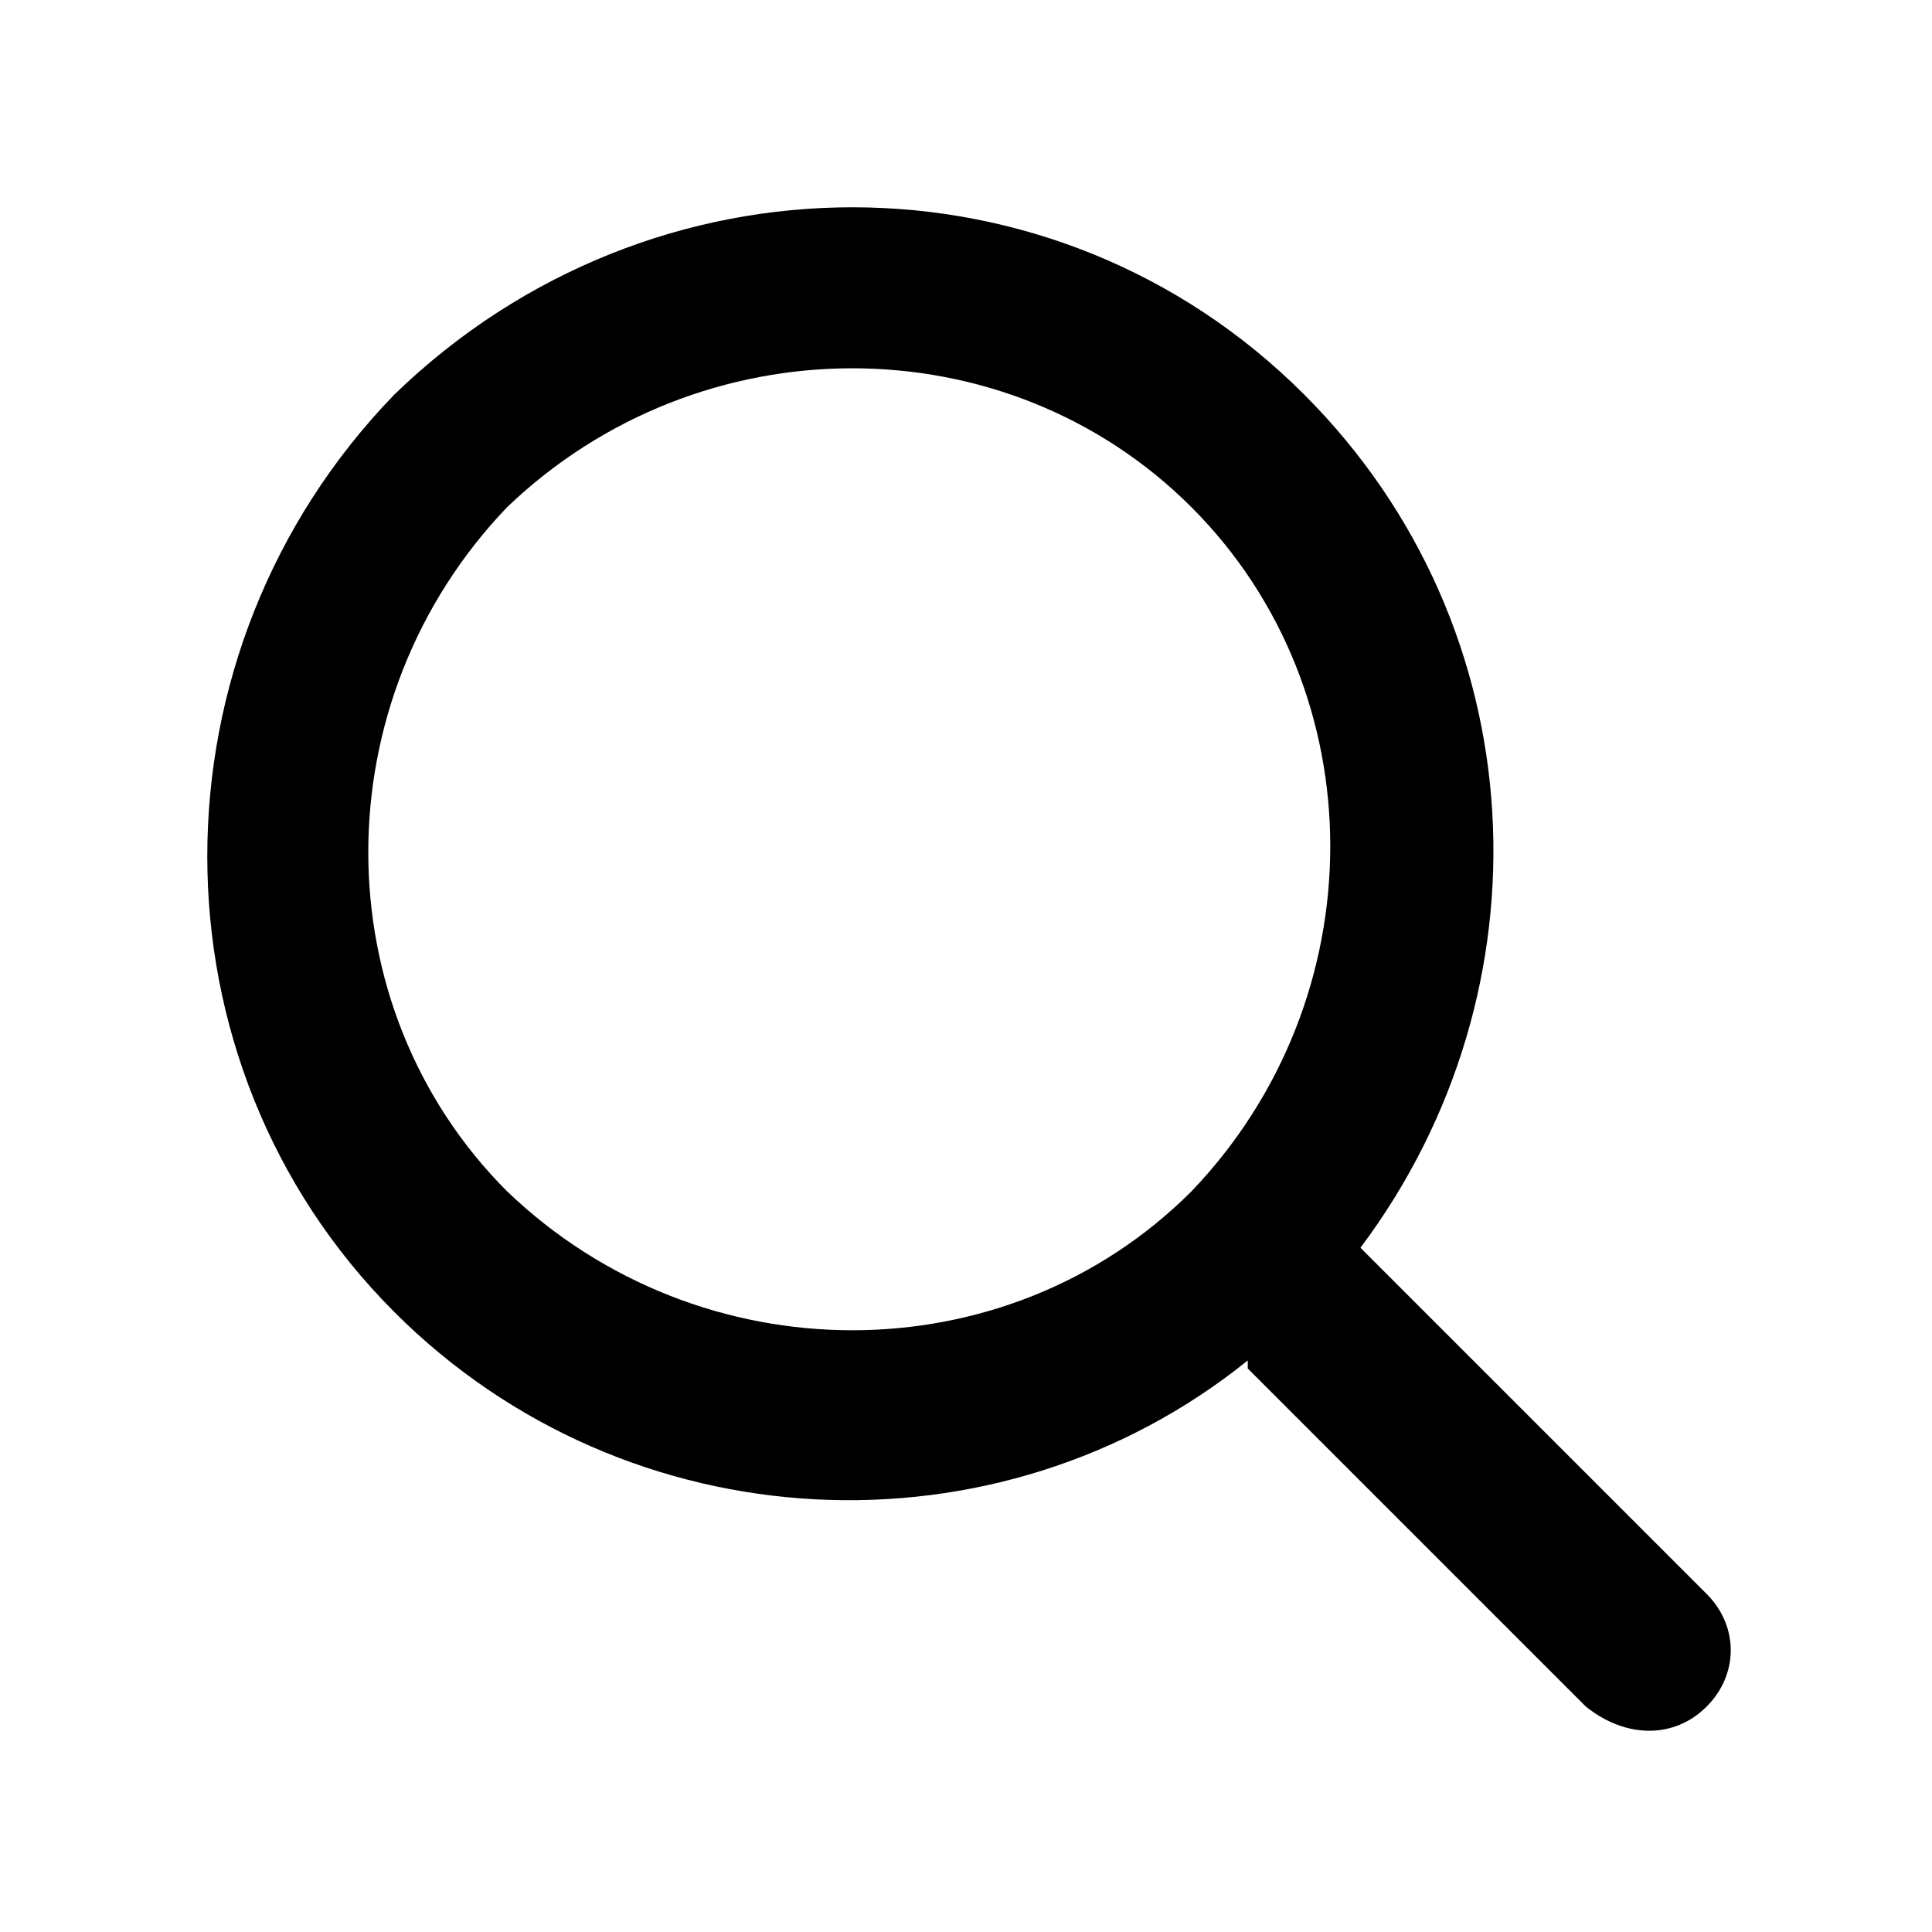
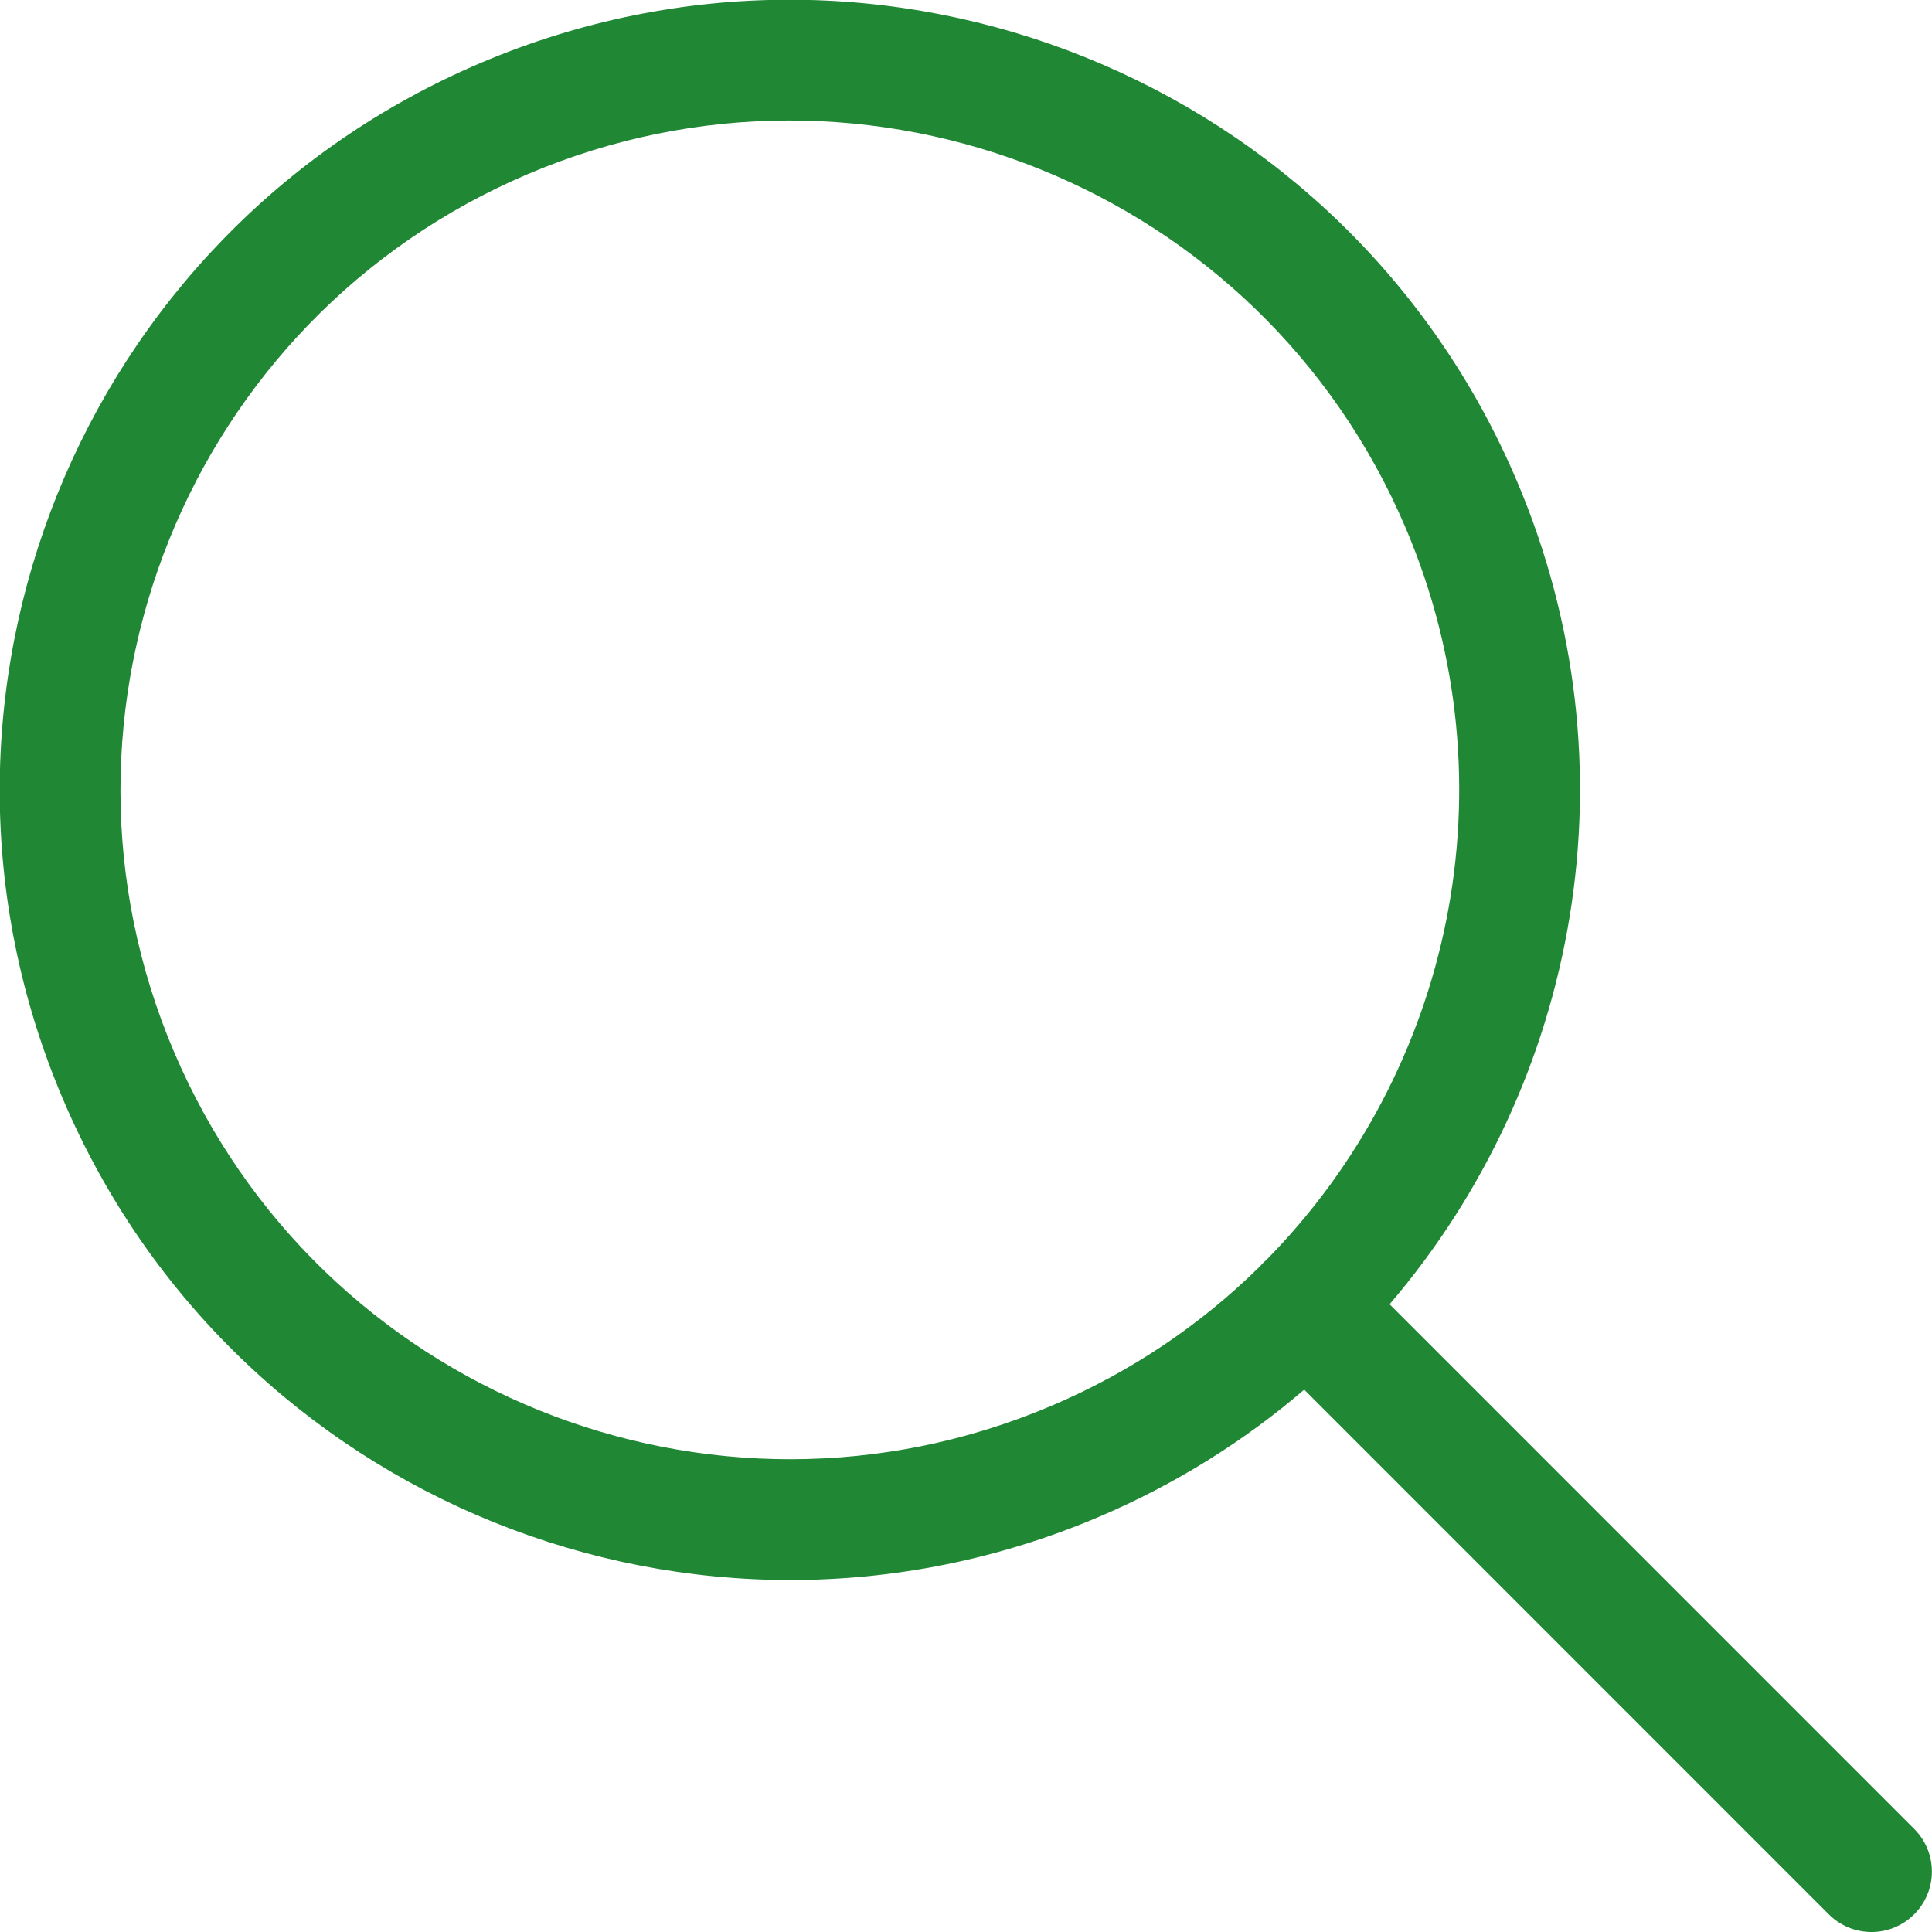
- <svg xmlns="http://www.w3.org/2000/svg" viewBox="0 0 24 24" width="24" height="24">
-   <path d="M16.9,15.5c2.4-3.2,2.2-7.7-0.7-10.6c-3.1-3.1-8.1-3.1-11.3,0c-3.1,3.2-3.1,8.3,0,11.4     c2.9,2.9,7.5,3.1,10.6,0.6c0,0.1,0,0.1,0,0.1l4.2,4.2c0.5,0.4,1.1,0.4,1.5,0c0.4-0.4,0.4-1,0-1.4L16.9,15.5     C16.9,15.5,16.9,15.5,16.9,15.5L16.9,15.5z M14.8,6.3c2.3,2.3,2.3,6.1,0,8.5c-2.3,2.3-6.1,2.3-8.5,0C4,12.5,4,8.7,6.3,6.3     C8.7,4,12.5,4,14.8,6.3z" />
+ <svg xmlns="http://www.w3.org/2000/svg" width="36" height="36" viewBox="0 0 36 36" fill="none">
+   <g id="icon/24/search">
+     <path id="Combined Shape" fill-rule="evenodd" clip-rule="evenodd" d="M8.96 1.171C16.442 -2.008 25.084 1.479 28.264 8.961C30.526 14.281 29.415 20.19 25.893 24.303L35.669 34.08C36.108 34.519 36.108 35.231 35.668 35.671C35.229 36.11 34.517 36.11 34.077 35.671L24.302 25.894C23.184 26.853 21.902 27.658 20.475 28.265C12.995 31.445 4.351 27.957 1.171 20.476C-2.009 12.995 1.479 4.352 8.96 1.171ZM23.602 23.472C23.579 23.492 23.556 23.513 23.534 23.535C23.512 23.557 23.491 23.58 23.471 23.603C22.385 24.674 21.083 25.562 19.595 26.194C13.258 28.888 5.935 25.933 3.241 19.596C0.548 13.259 3.502 5.936 9.84 3.242C16.178 0.548 23.5 3.503 26.194 9.841C28.229 14.629 27.039 19.98 23.602 23.472Z" fill="#208834" />
+   </g>
</svg>
